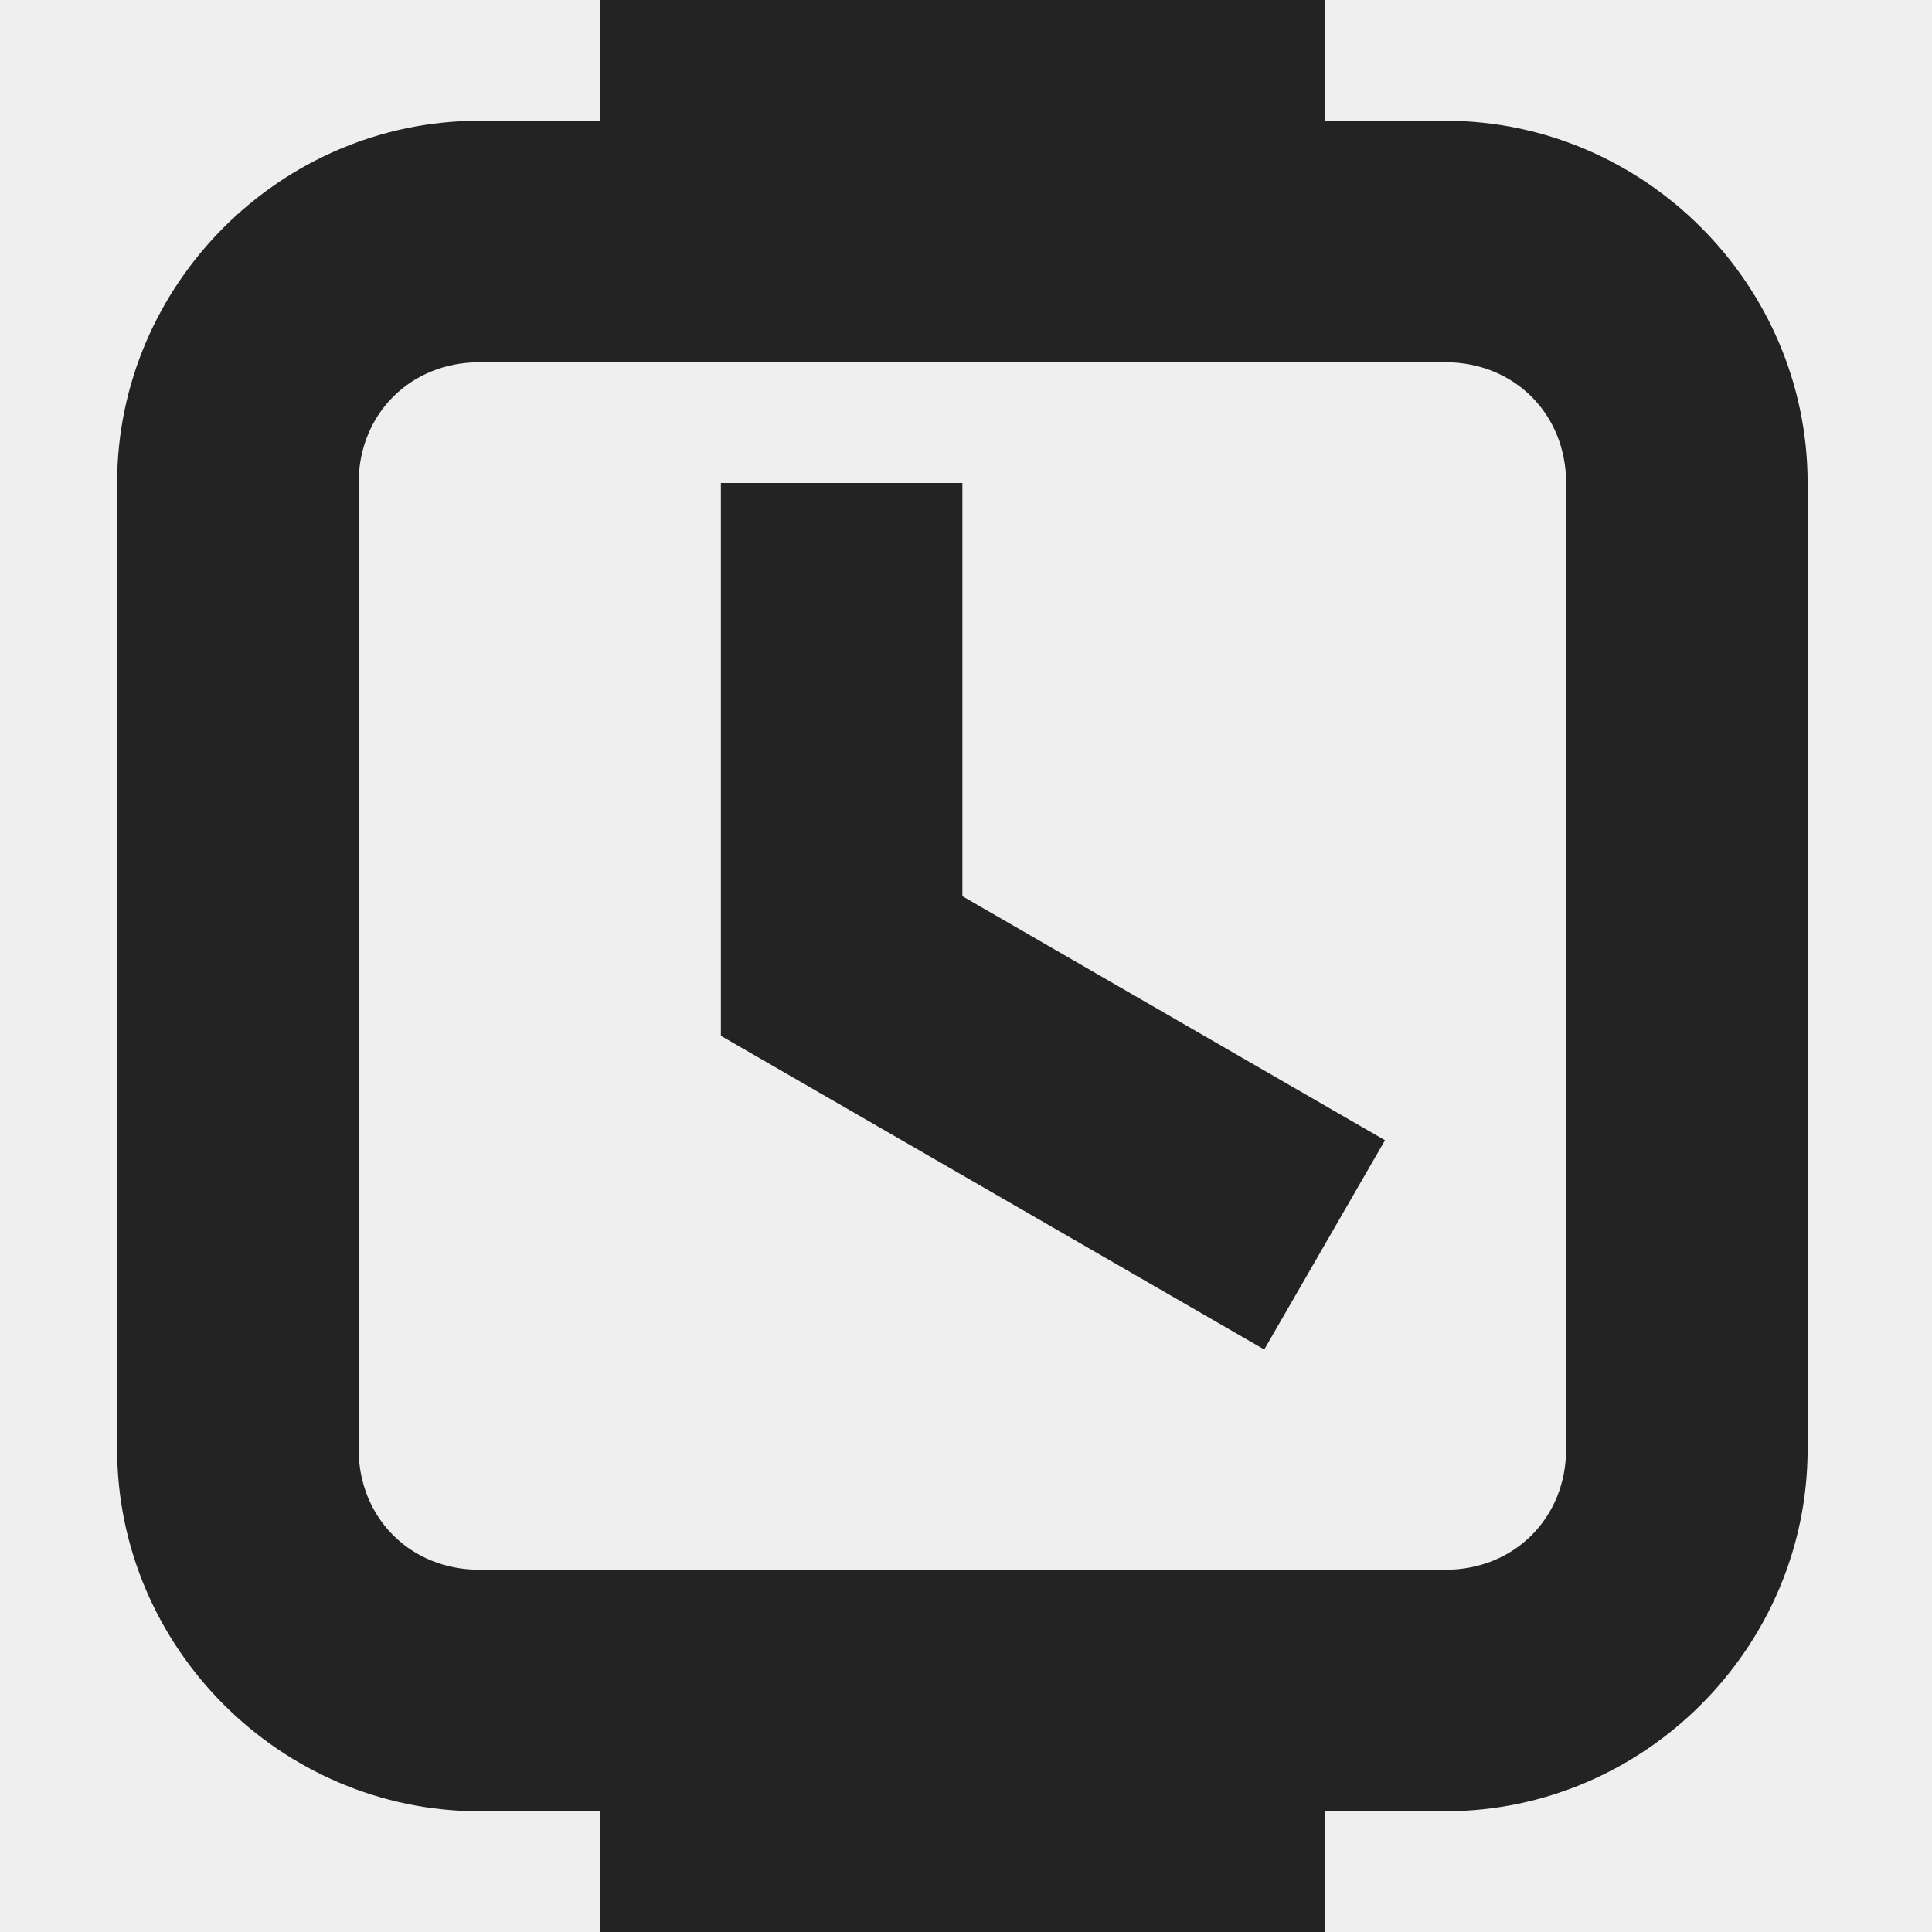
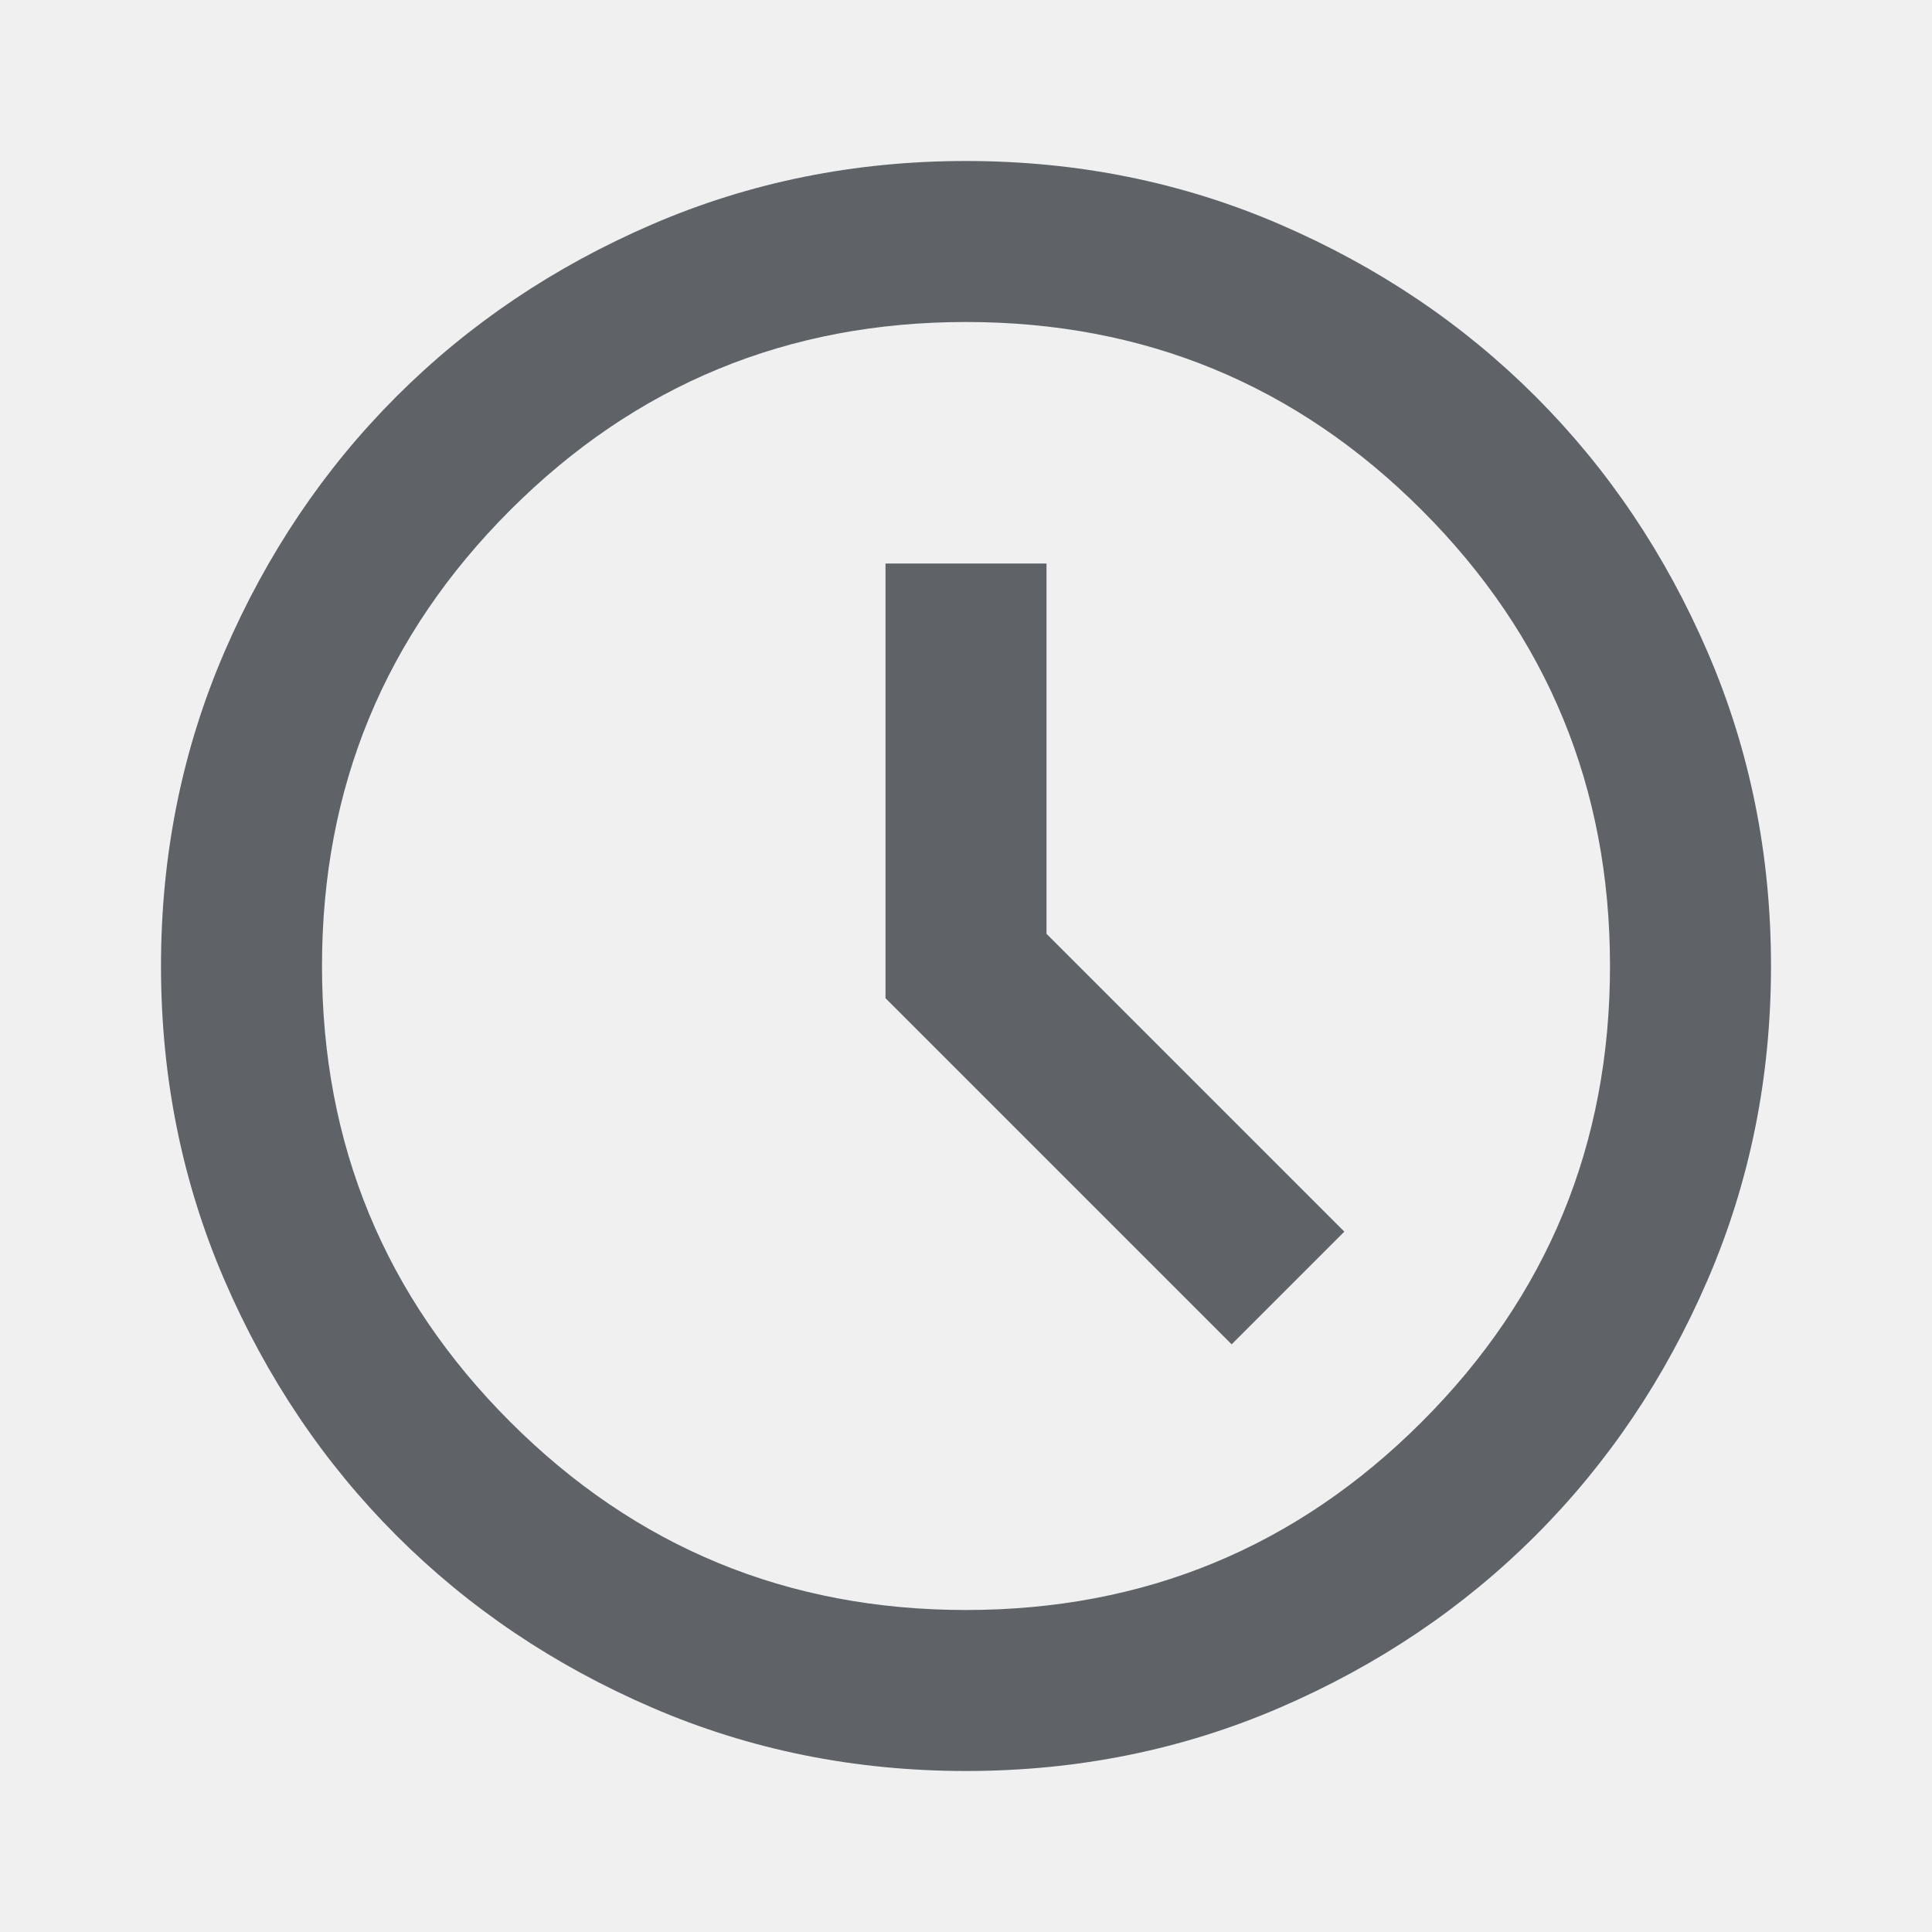
- <svg xmlns="http://www.w3.org/2000/svg" width="16" height="16" viewBox="0 0 16 16" fill="none">
-   <g clip-path="url(#clip0_1527_4612)">
-     <path d="M0 16H16V0H0V16Z" fill="#808080" fill-opacity="0.01" />
-     <path d="M4.97 0V1H3.97C2.325 1 0.97 2.355 0.97 4V12C0.97 13.645 2.325 15 3.97 15H4.97V16H10.97V15H11.97C13.615 15 14.97 13.645 14.97 12V4C14.97 2.355 13.615 1 11.97 1H10.97V0H4.97ZM3.97 3H11.97C12.541 3 12.97 3.429 12.97 4V12C12.97 12.571 12.541 13 11.97 13H3.97C3.399 13 2.97 12.571 2.97 12V4C2.97 3.429 3.399 3 3.97 3Z" fill="#232323" />
-     <path d="M5.97 4V8.578L10.47 11.176L11.47 9.443L7.97 7.422V4H5.97Z" fill="#232323" />
-   </g>
-   <defs>
-     <clipPath id="clip0_1527_4612">
-       <rect width="16" height="16" fill="white" />
-     </clipPath>
-   </defs>
+ <svg xmlns="http://www.w3.org/2000/svg" height="24px" viewBox="0 -960 960 960" width="24px" fill="#5f6368">
+   <path d="m612-292 56-56-148-148v-184h-80v216l172 172ZM480-80q-83 0-156-31.5T197-197q-54-54-85.5-127T80-480q0-83 31.5-156T197-763q54-54 127-85.5T480-880q83 0 156 31.5T763-763q54 54 85.5 127T880-480q0 83-31.5 156T763-197q-54 54-127 85.5T480-80Zm0-400Zm0 320q133 0 226.5-93.5T800-480q0-133-93.5-226.5T480-800q-133 0-226.5 93.5T160-480q0 133 93.5 226.5T480-160Z" />
</svg>
